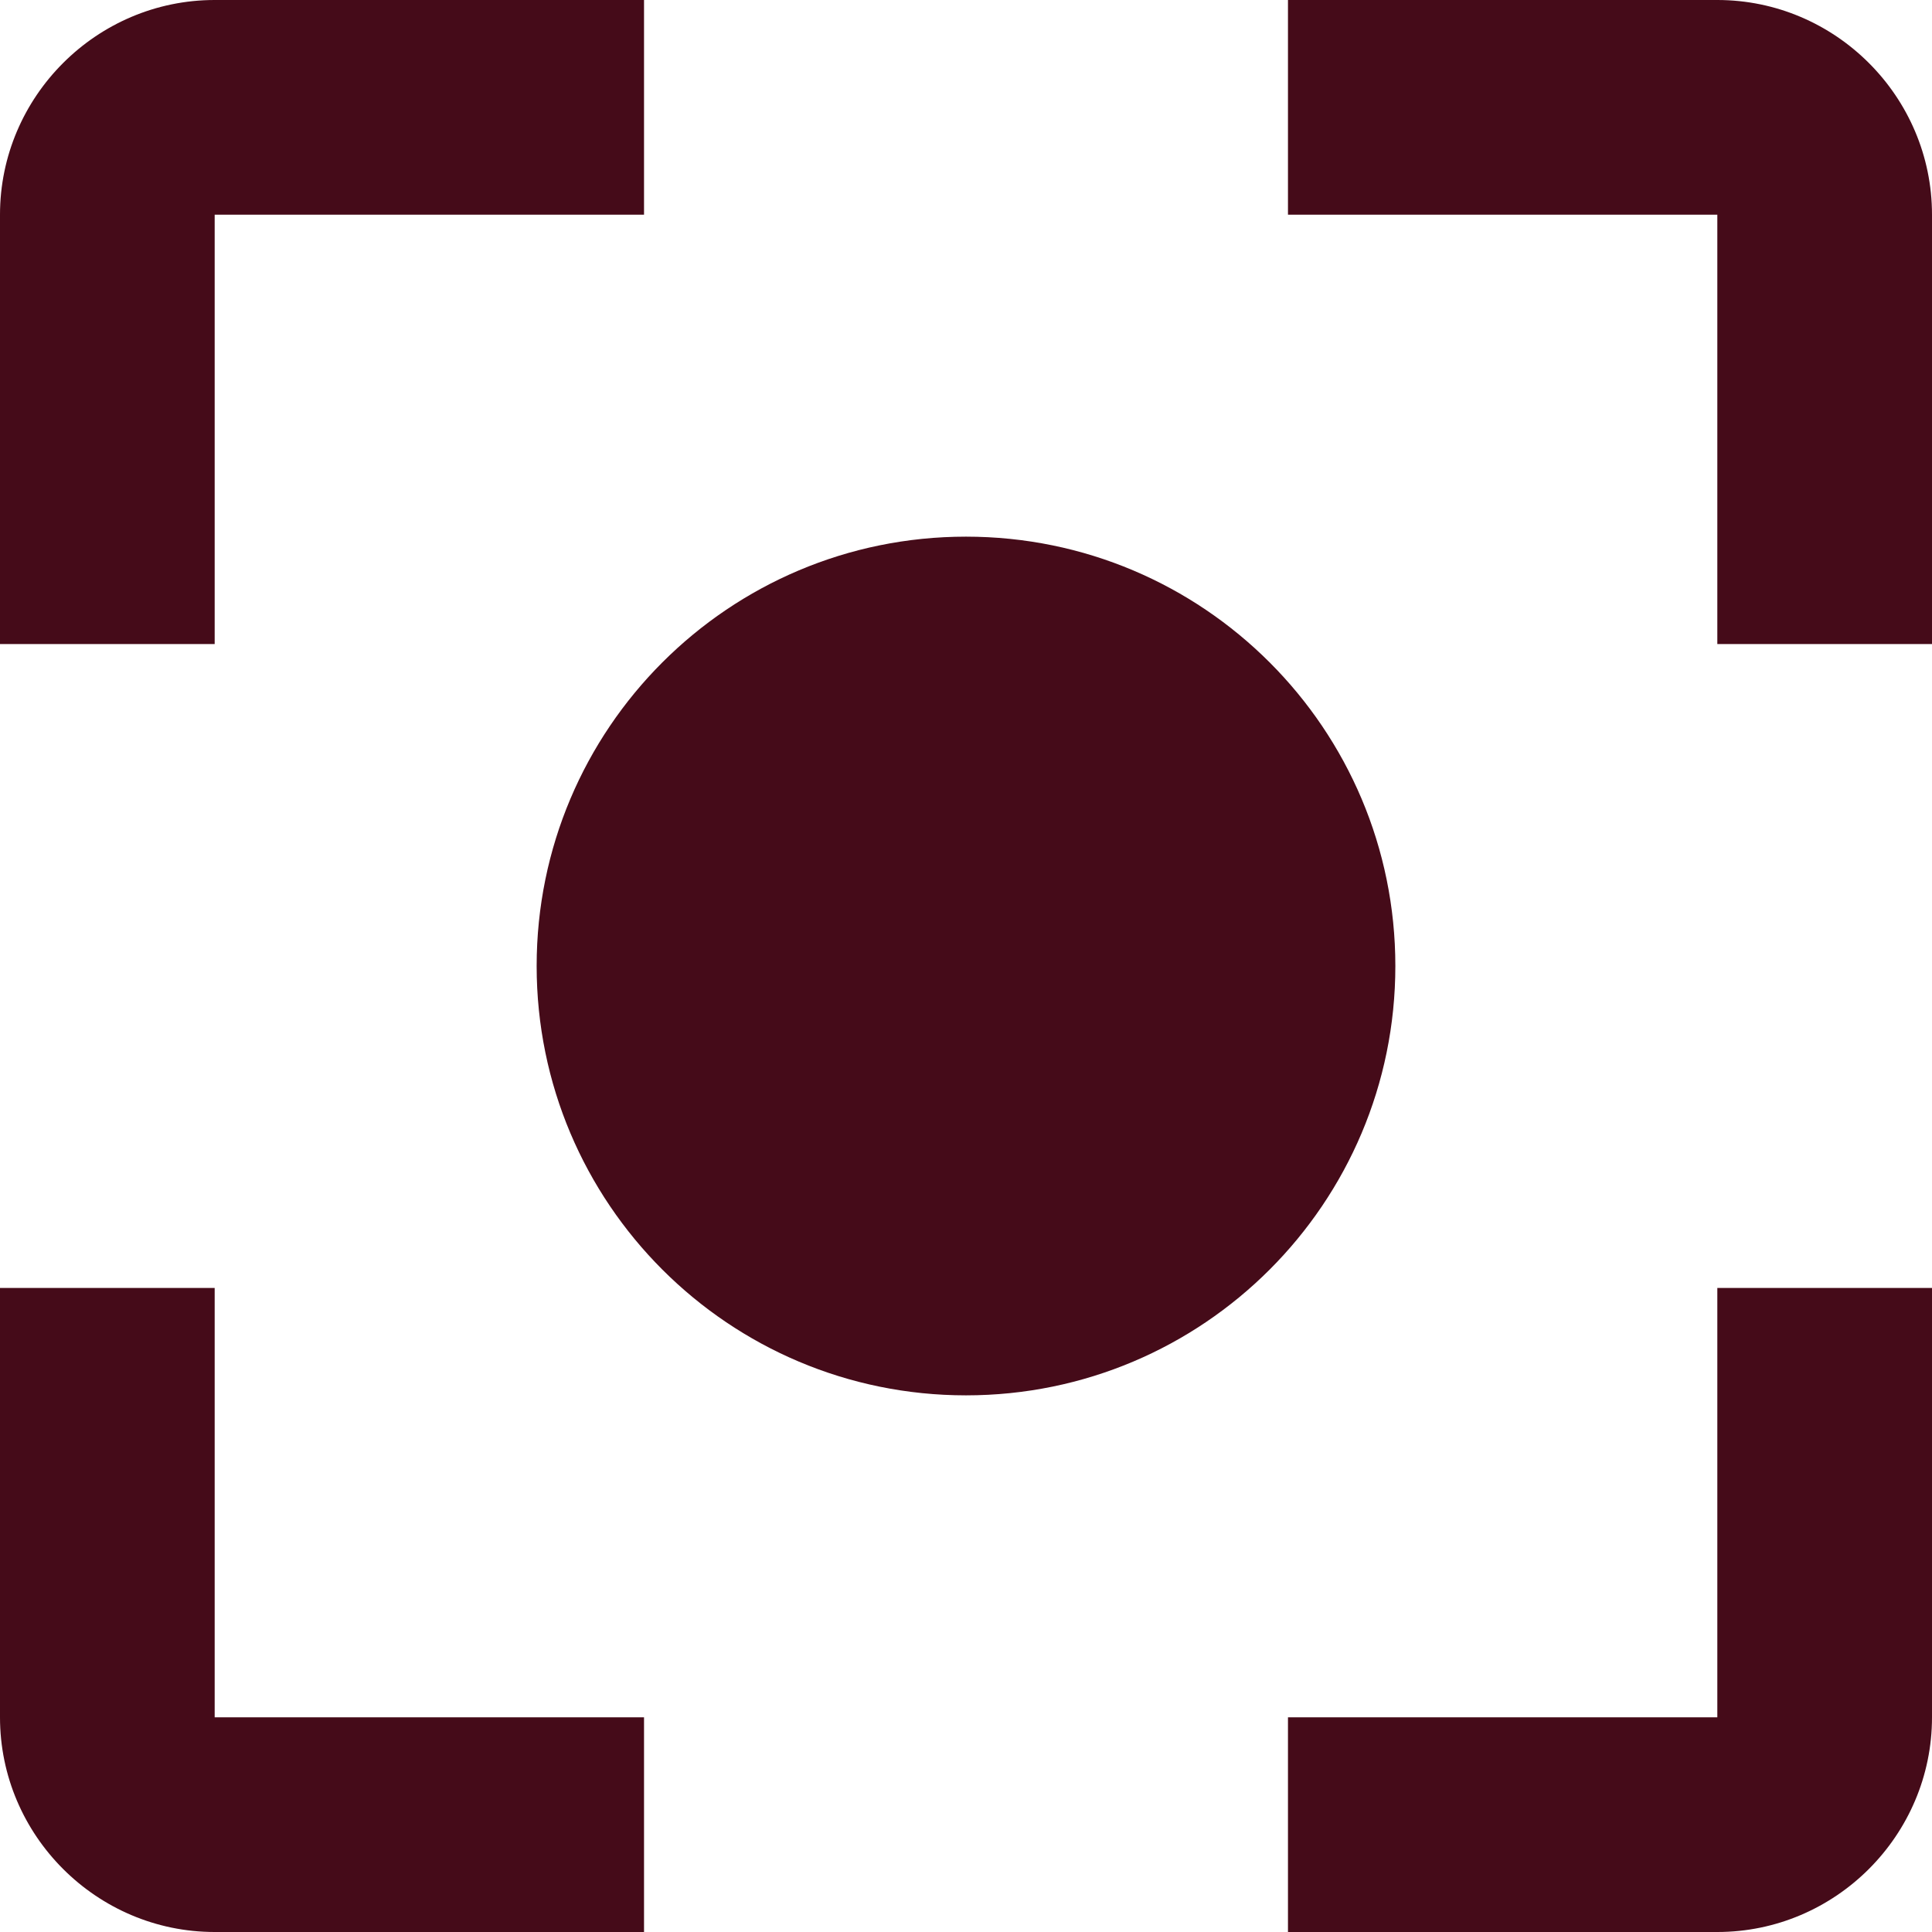
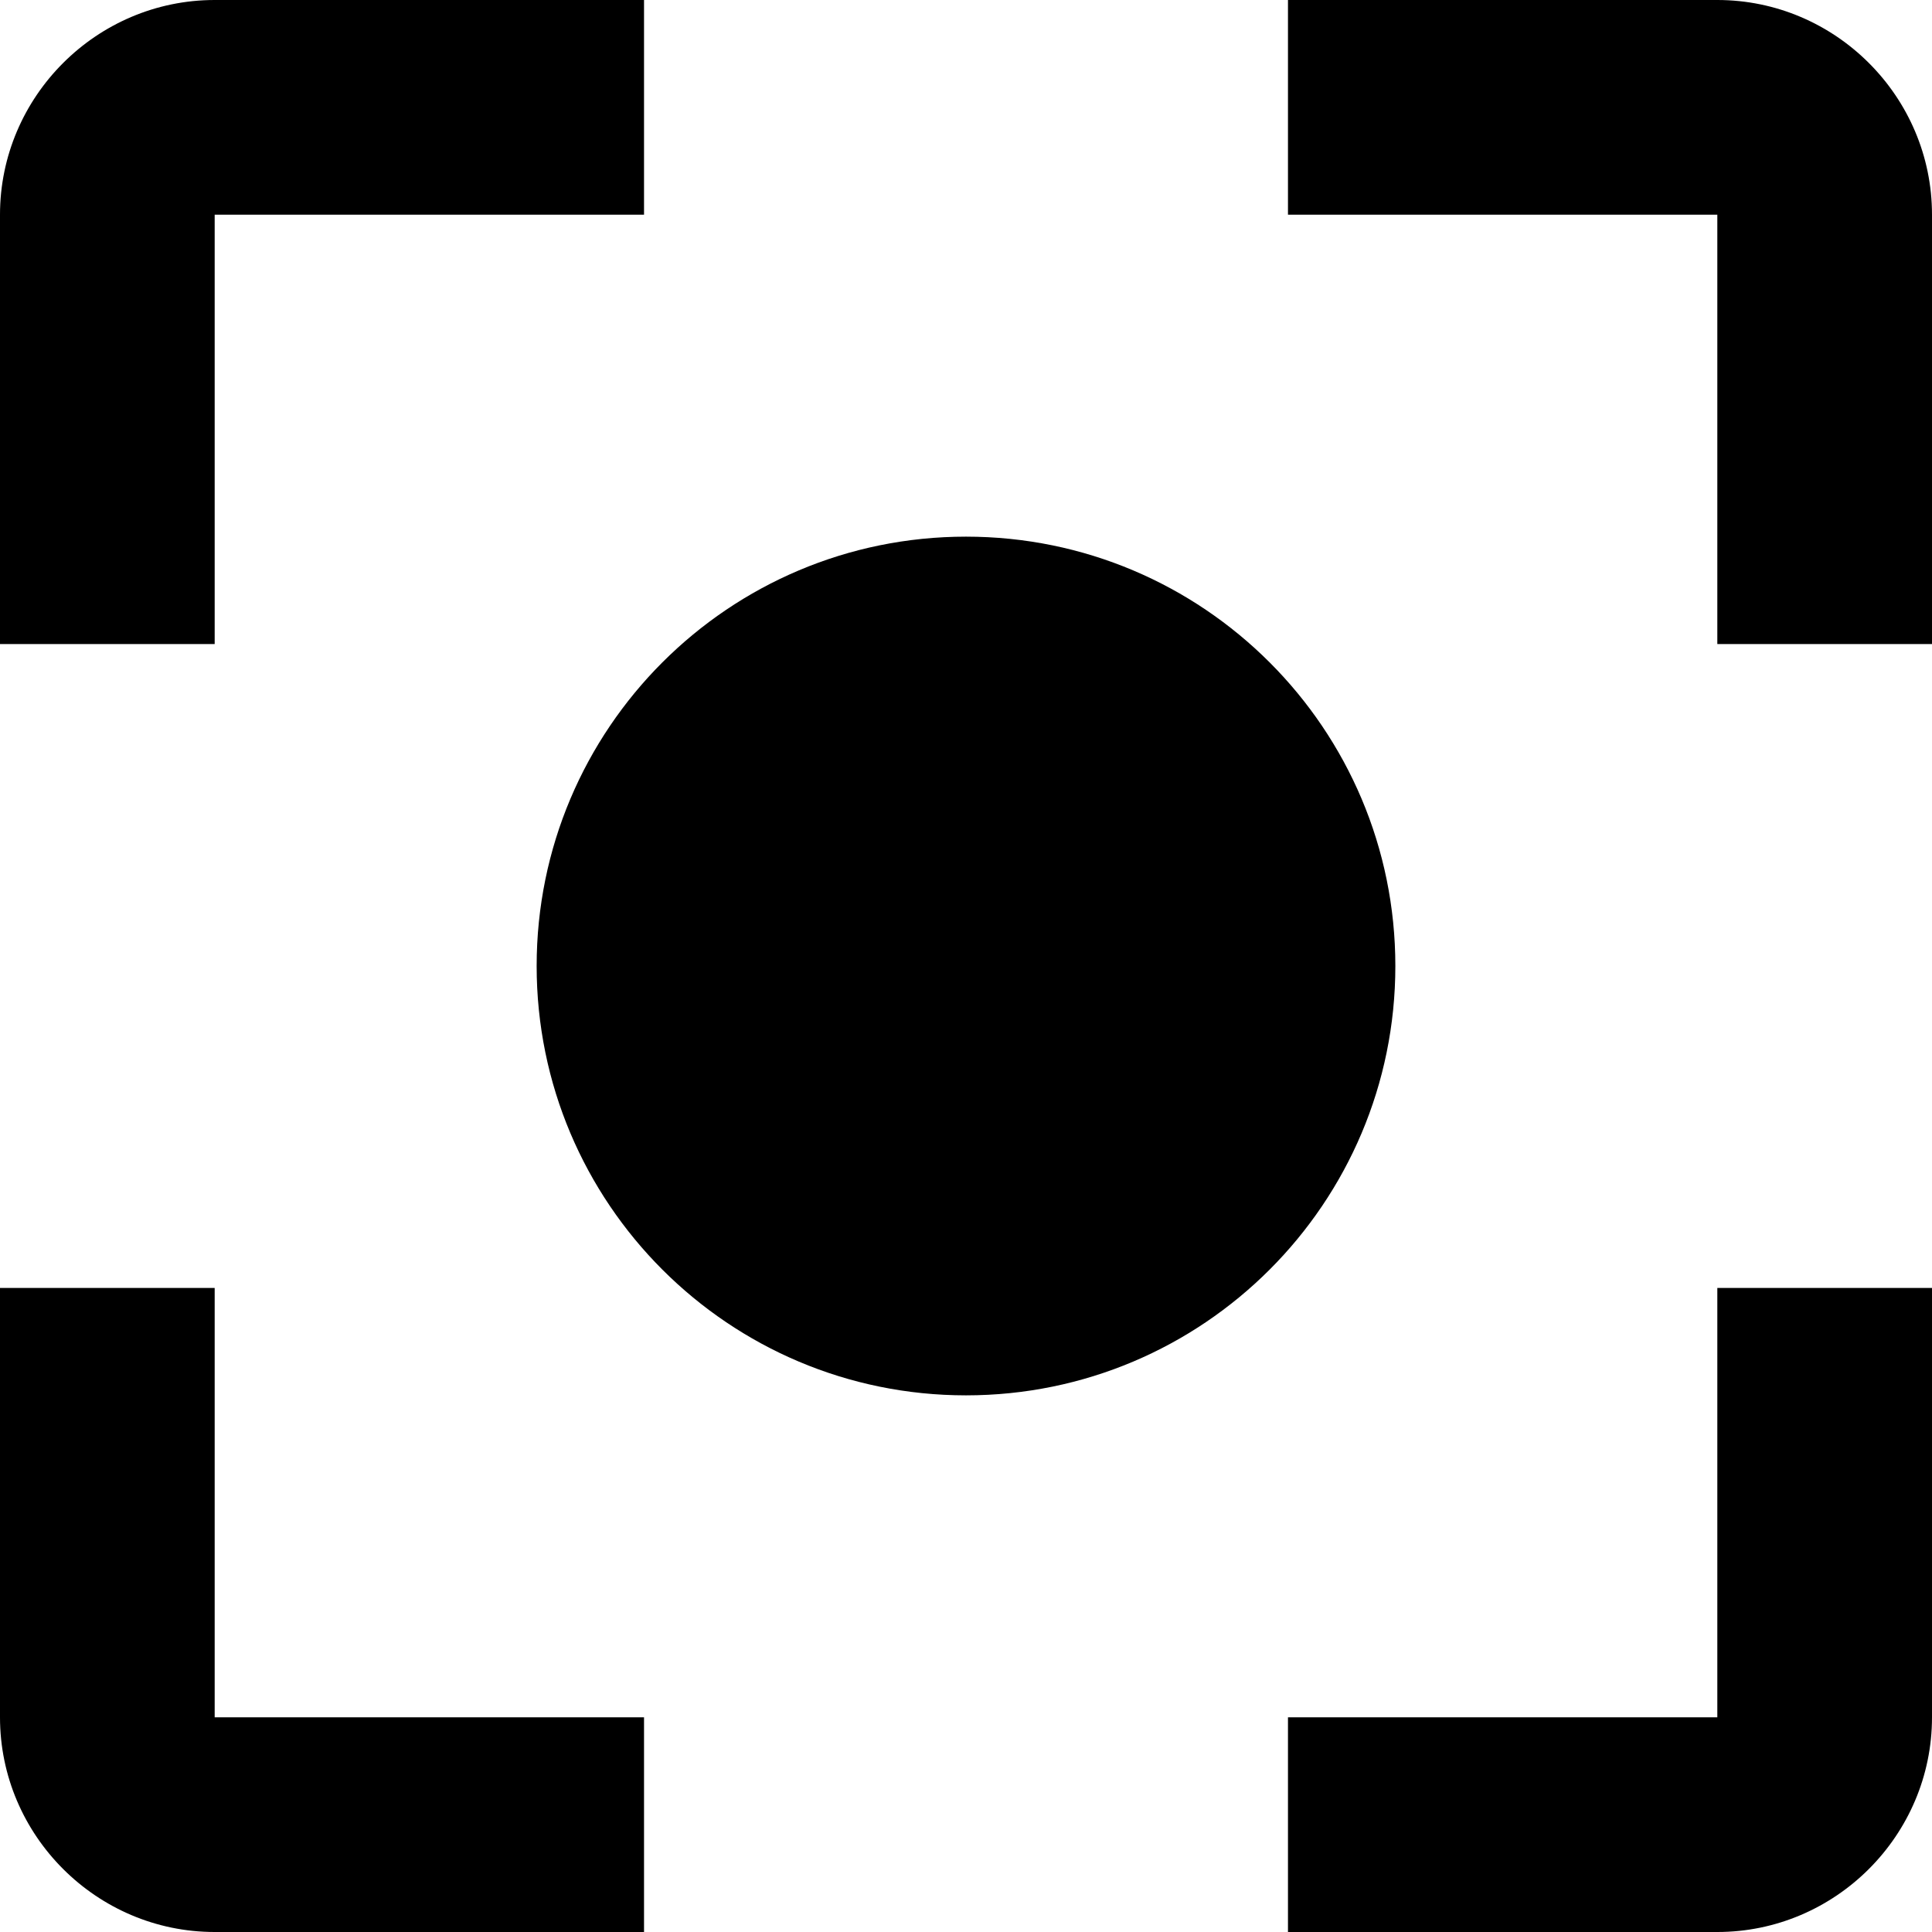
<svg xmlns="http://www.w3.org/2000/svg" width="26" height="26" viewBox="0 0 26 26" fill="none">
-   <path d="M13 7.222C9.808 7.222 7.222 9.808 7.222 13C7.222 16.192 9.808 18.778 13 18.778C16.192 18.778 18.778 16.192 18.778 13C18.778 9.808 16.192 7.222 13 7.222ZM2.889 17.333H0V23.111C0 24.7 1.3 26 2.889 26H8.667V23.111H2.889V17.333ZM2.889 2.889H8.667V0H2.889C1.3 0 0 1.3 0 2.889V8.667H2.889V2.889ZM23.111 0H17.333V2.889H23.111V8.667H26V2.889C26 1.3 24.7 0 23.111 0ZM23.111 23.111H17.333V26H23.111C24.7 26 26 24.7 26 23.111V17.333H23.111V23.111Z" fill="#450B19" />
+   <path d="M13 7.222C9.808 7.222 7.222 9.808 7.222 13C7.222 16.192 9.808 18.778 13 18.778C16.192 18.778 18.778 16.192 18.778 13C18.778 9.808 16.192 7.222 13 7.222ZM2.889 17.333H0V23.111C0 24.7 1.3 26 2.889 26H8.667V23.111H2.889V17.333ZM2.889 2.889H8.667V0H2.889C1.3 0 0 1.3 0 2.889V8.667H2.889V2.889ZM23.111 0H17.333V2.889H23.111V8.667H26V2.889C26 1.3 24.7 0 23.111 0ZM23.111 23.111H17.333V26H23.111C24.7 26 26 24.7 26 23.111V17.333H23.111V23.111Z" fill="black" />
</svg>
